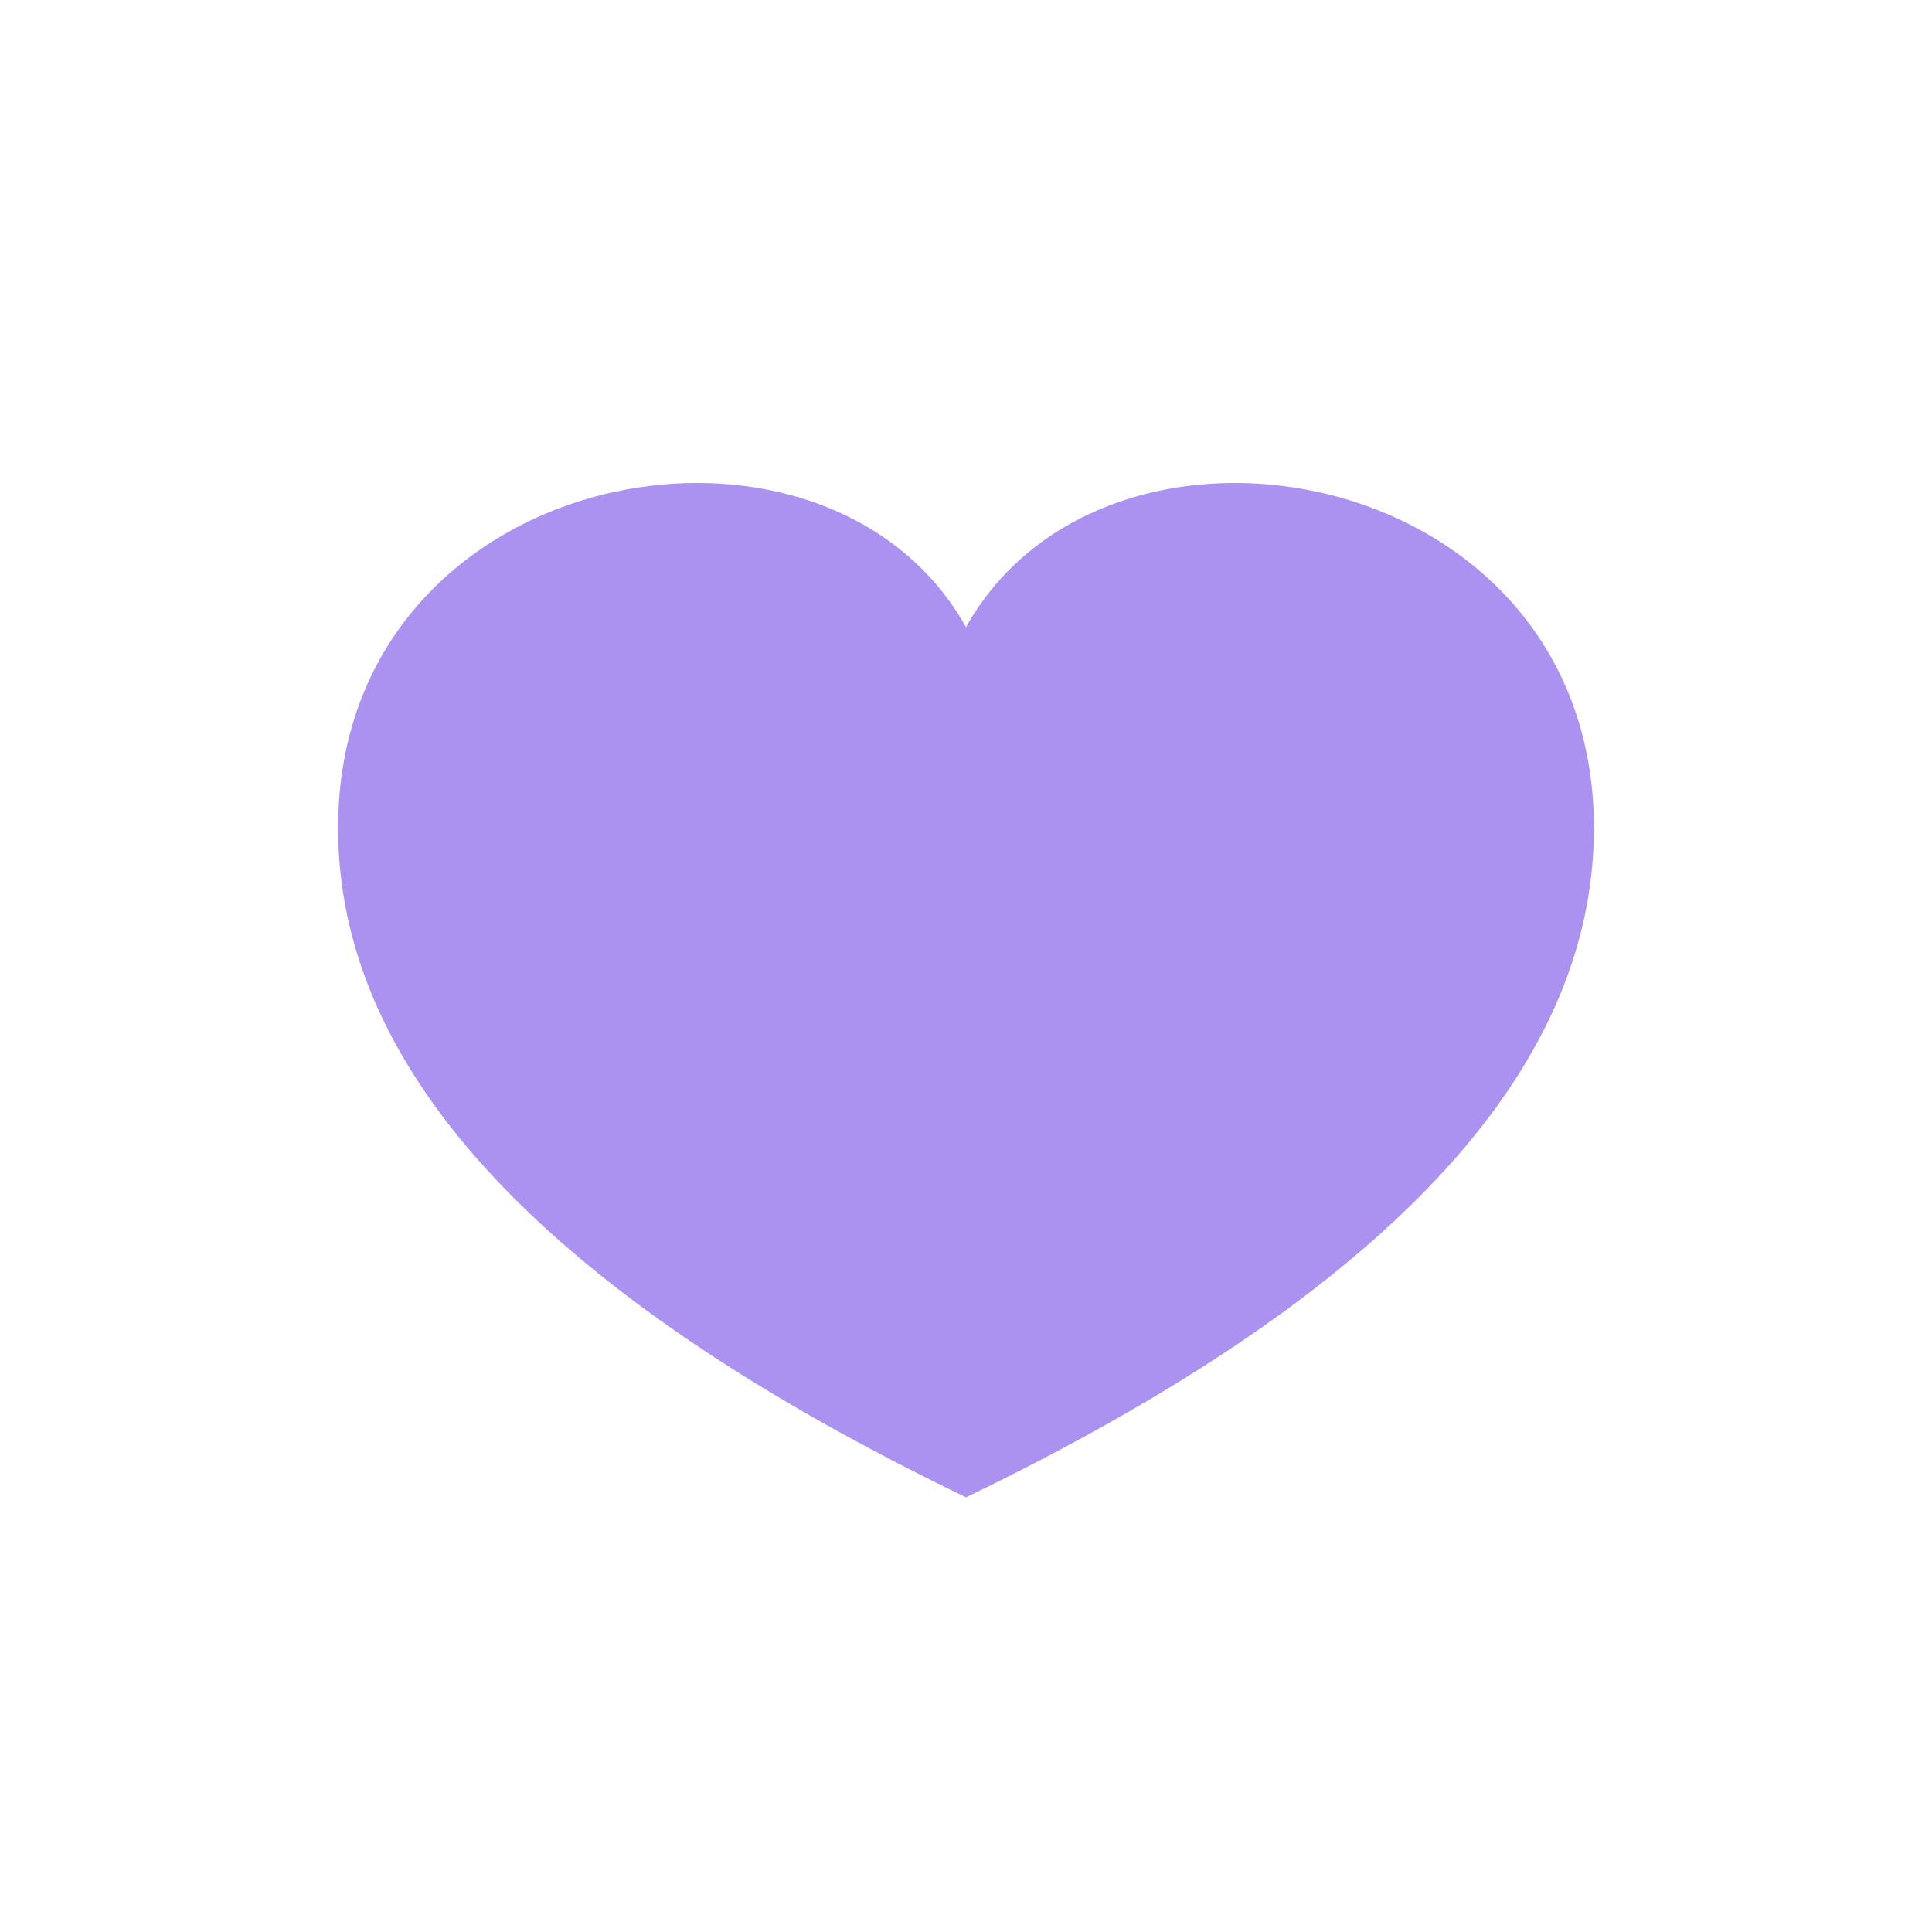
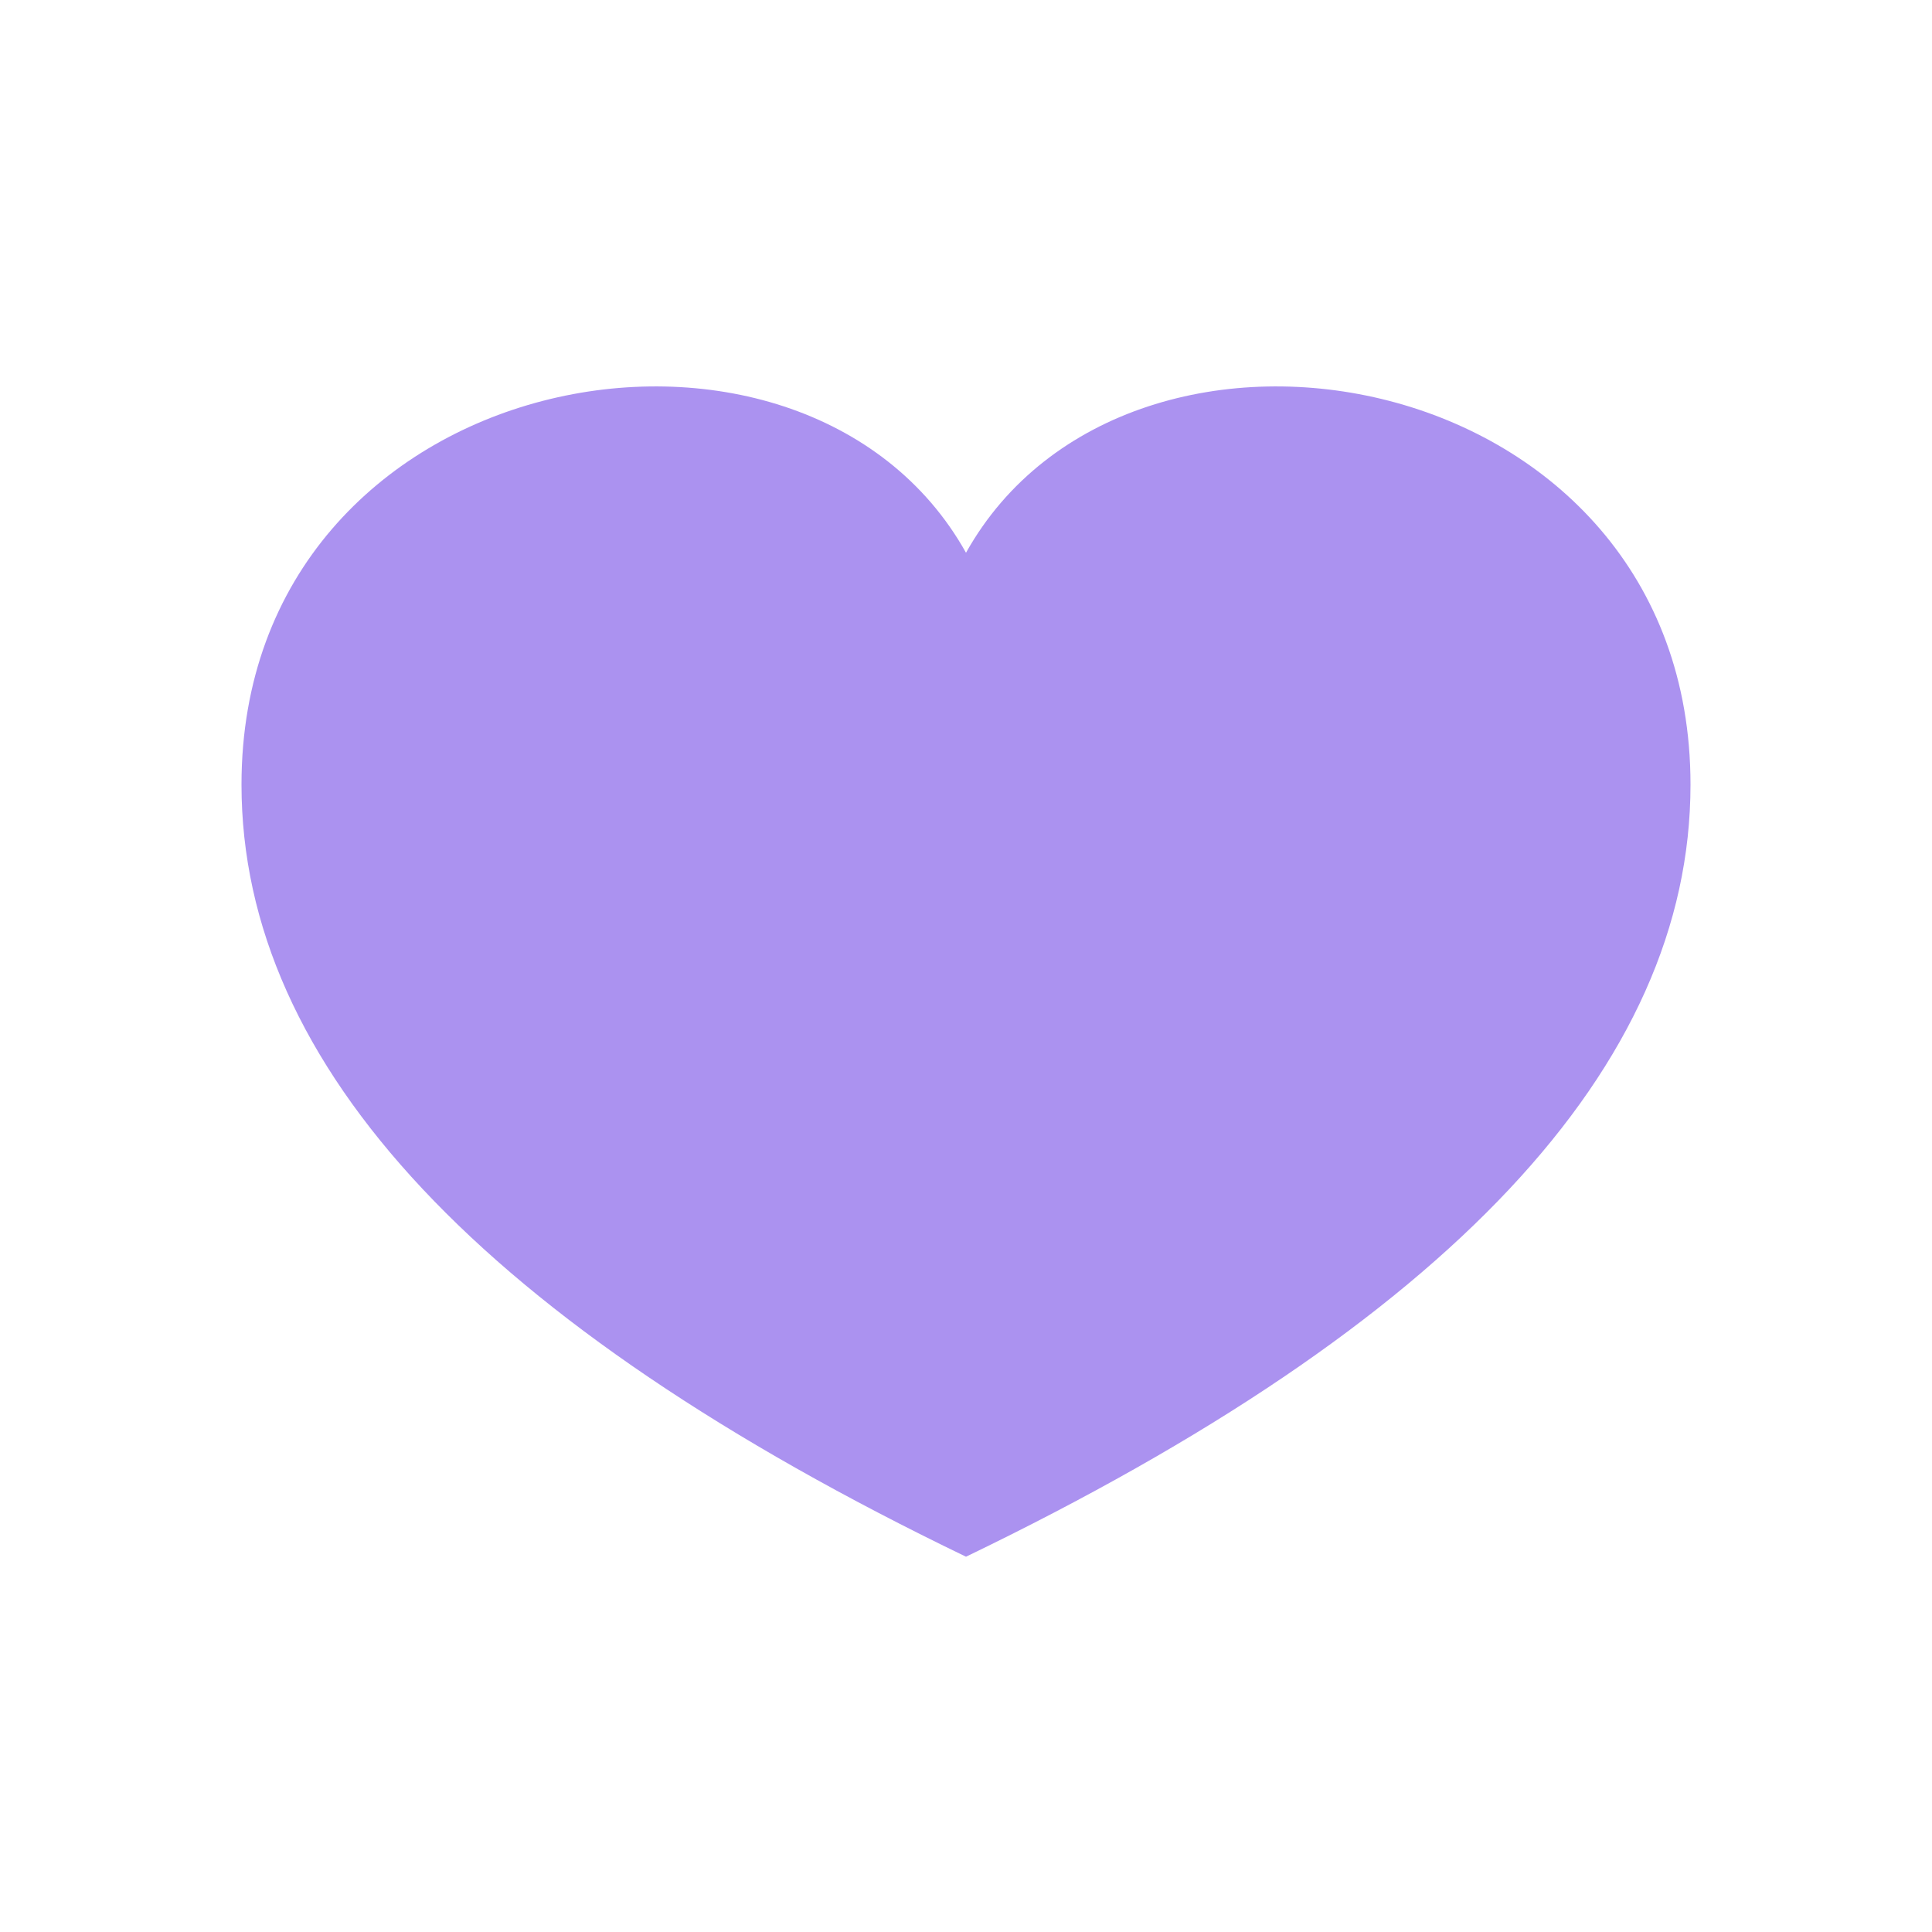
<svg xmlns="http://www.w3.org/2000/svg" width="20" height="20" viewBox="0 0 20 20" fill="none">
-   <path fill-rule="evenodd" clip-rule="evenodd" d="M10 6.492C11.464 3.872 16.5 4.787 16.5 8.572C16.5 11.101 14.333 13.41 10 15.5C5.667 13.41 3.5 11.101 3.5 8.572C3.5 4.787 8.536 3.872 10 6.492Z" fill="#AB92F0" />
+   <path fill-rule="evenodd" clip-rule="evenodd" d="M10 5.722C11.689 2.699 17.5 3.754 17.5 8.122C17.5 11.04 15 13.704 10 16.115C5 13.704 2.5 11.04 2.5 8.122C2.5 3.754 8.311 2.699 10 5.722Z" fill="#AB92F0" />
</svg>
